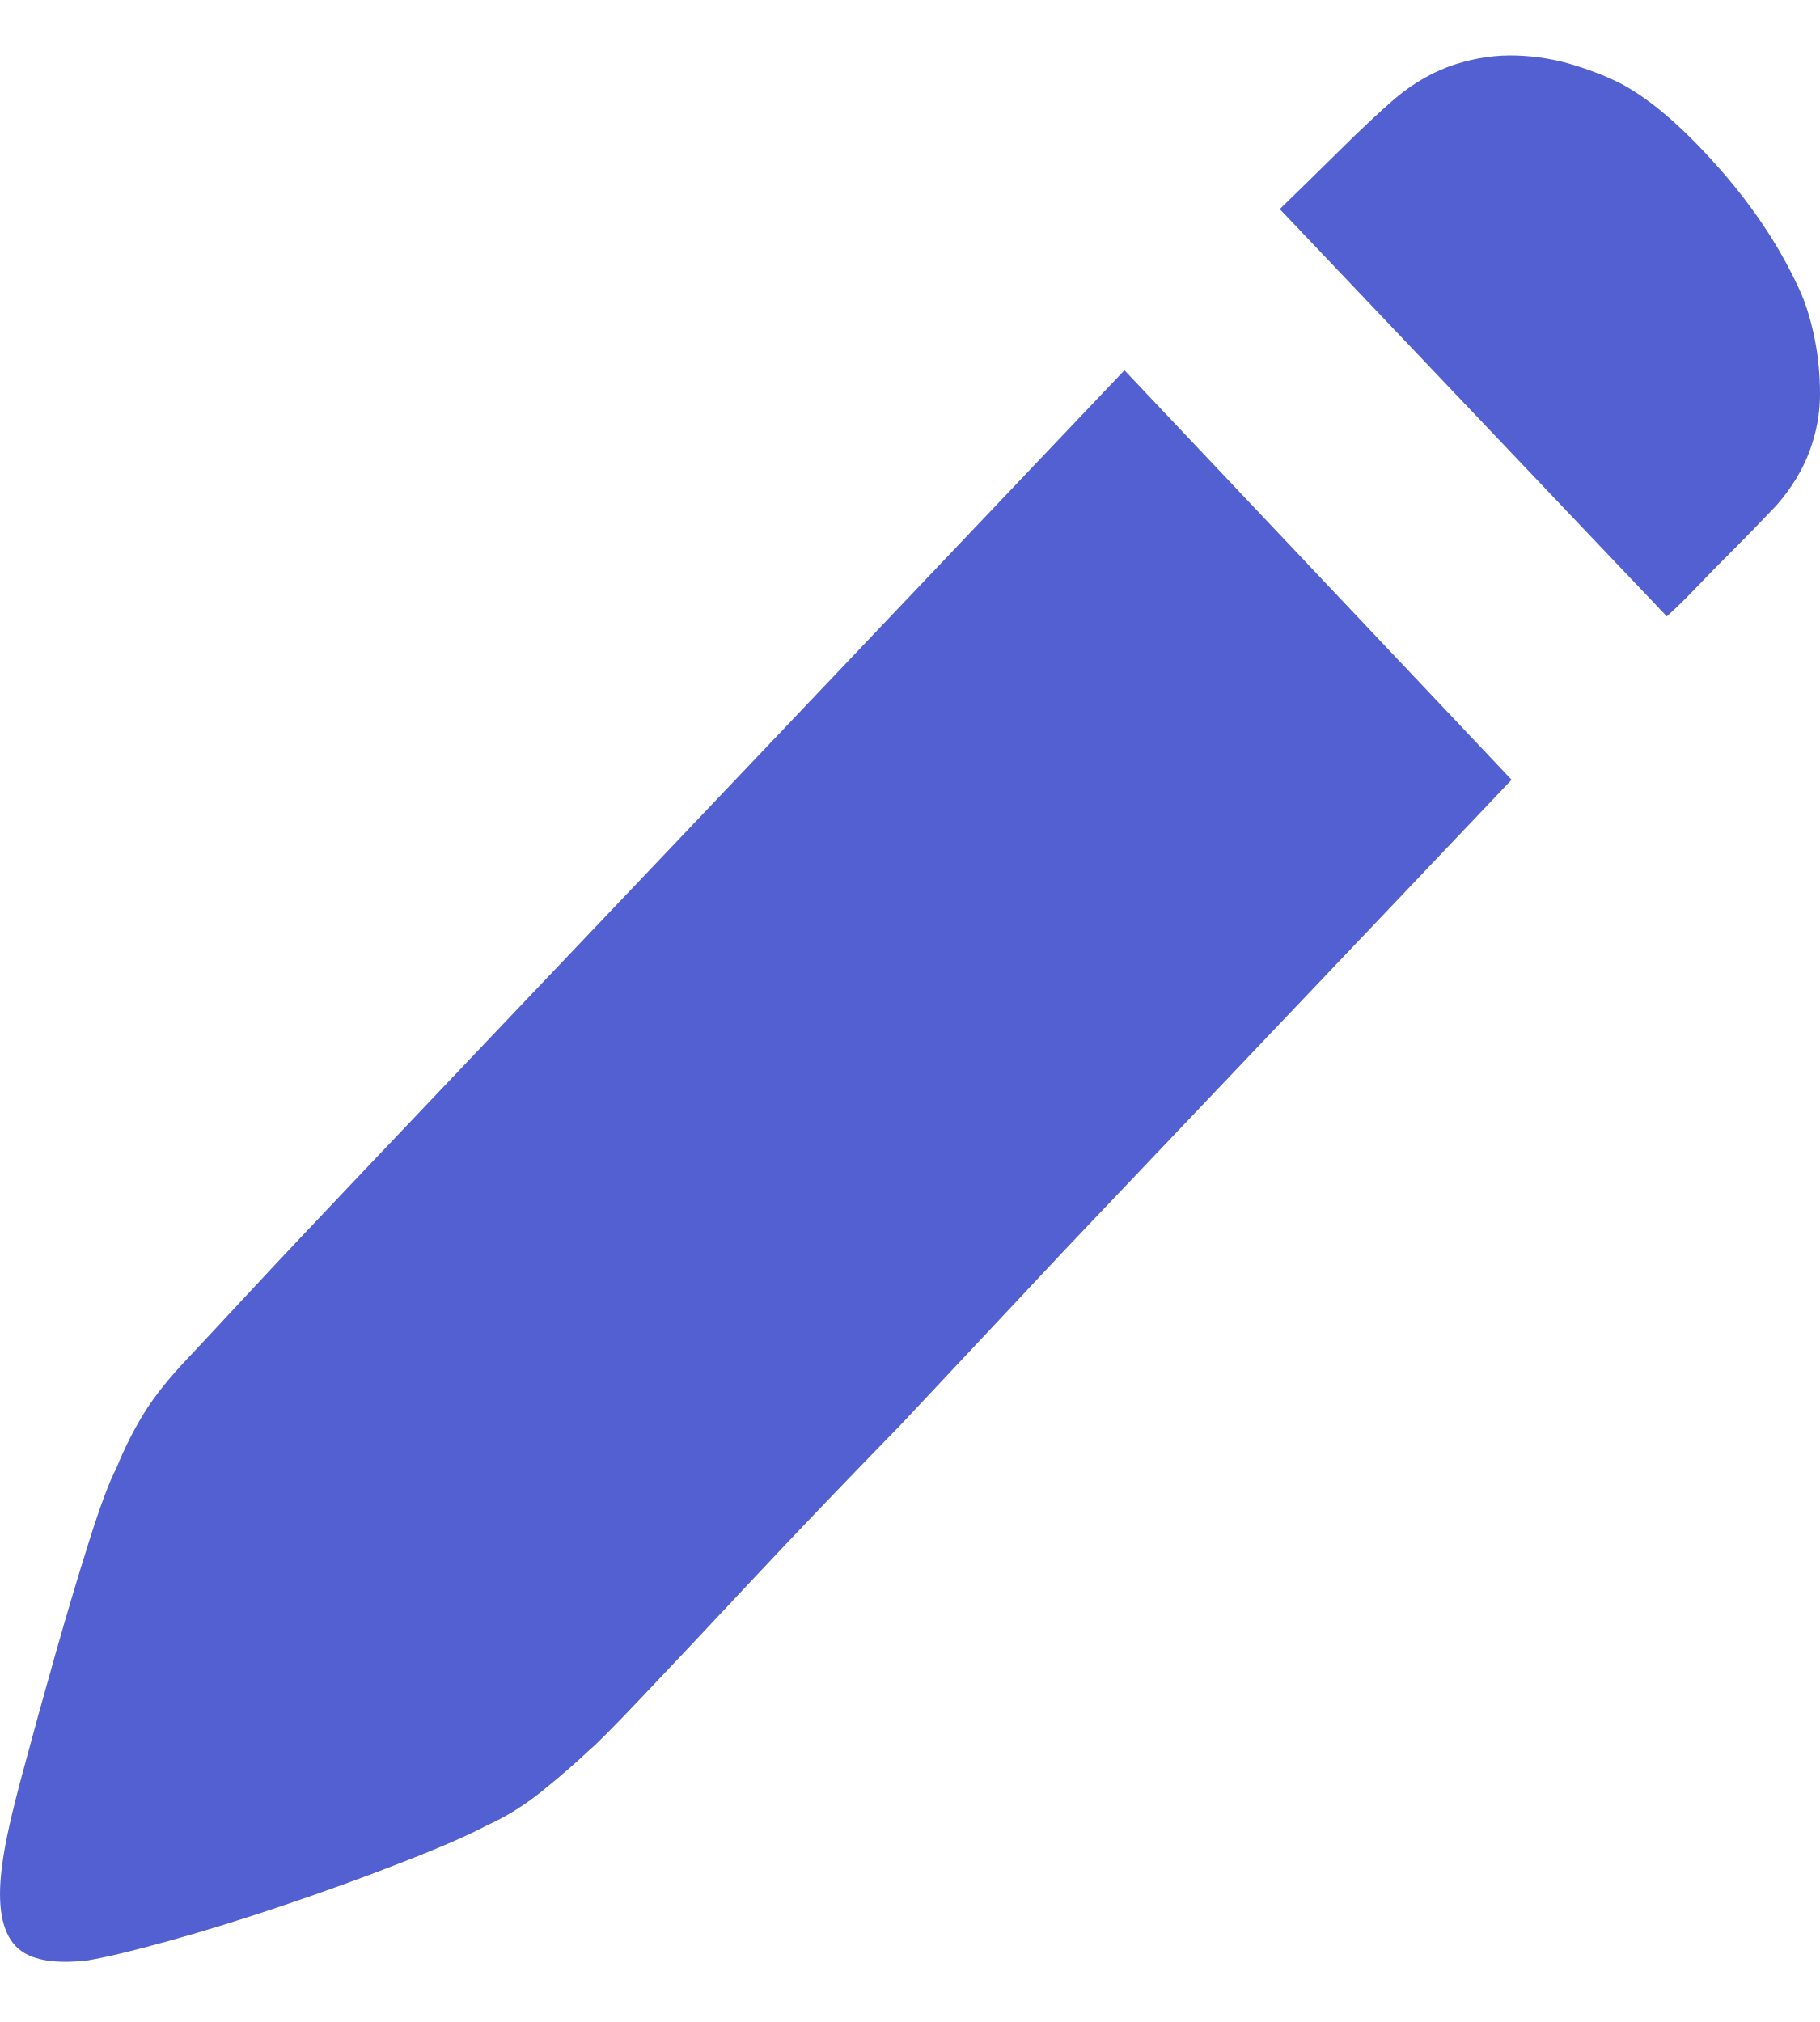
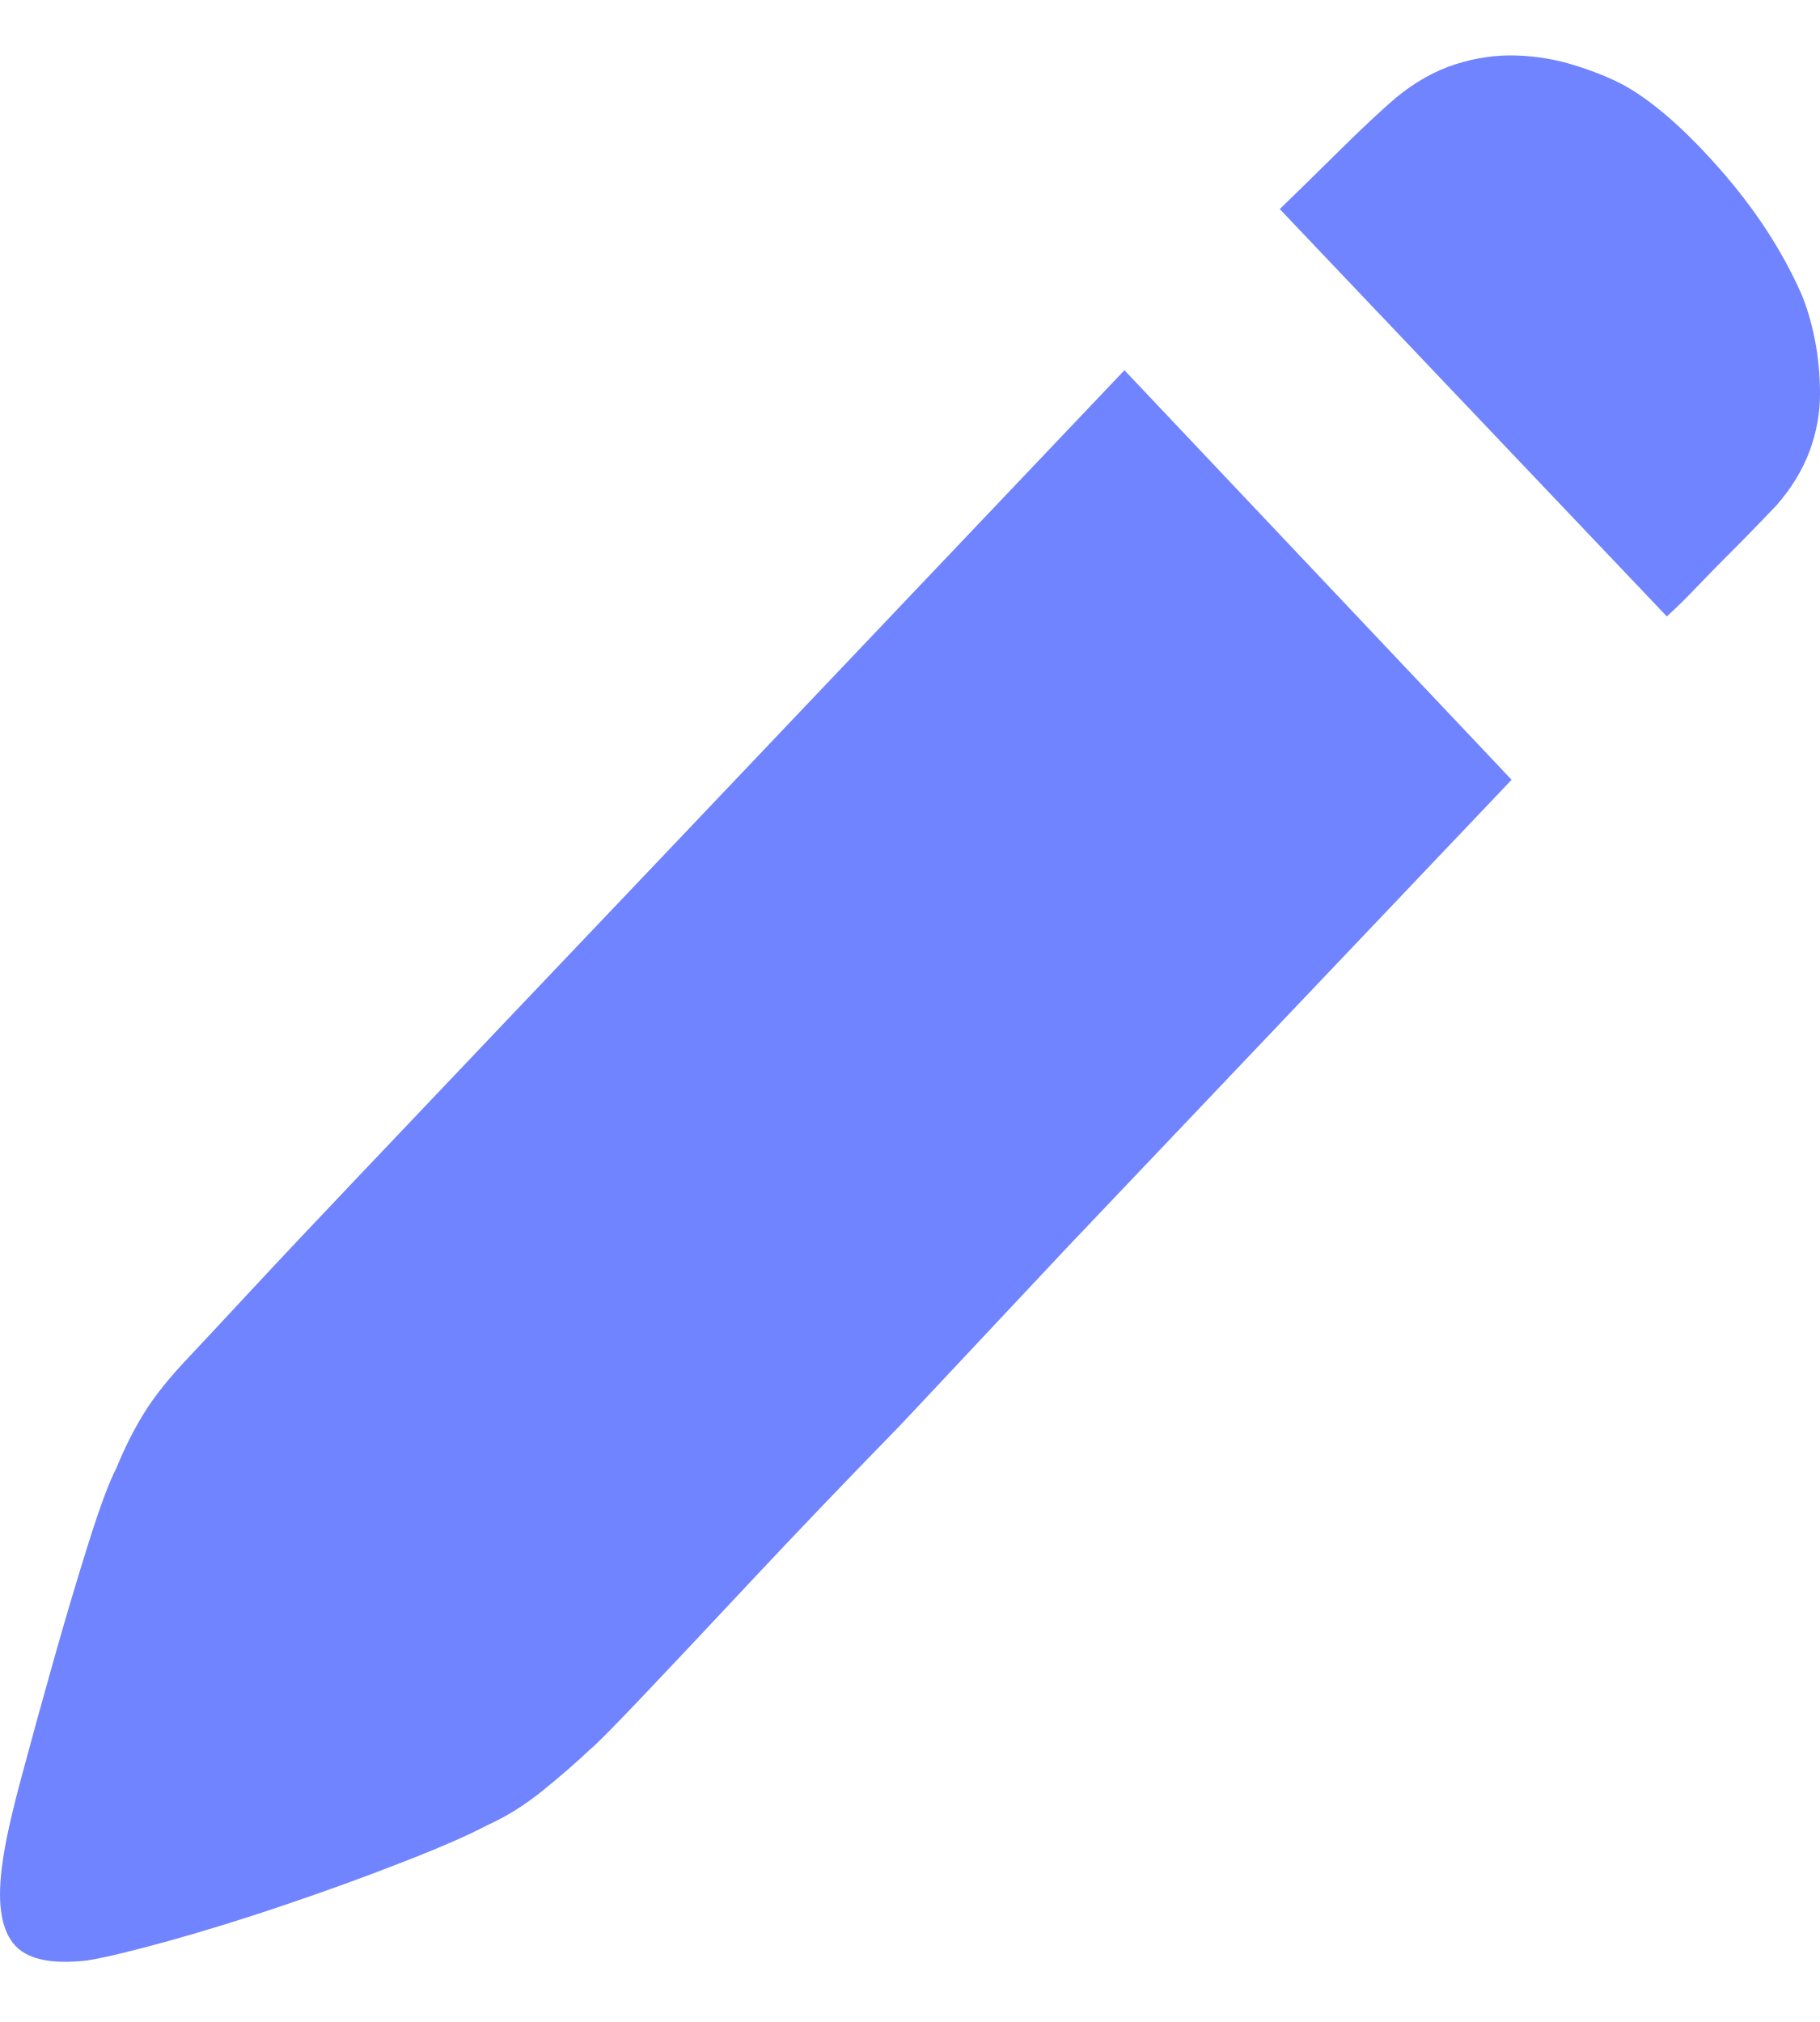
<svg xmlns="http://www.w3.org/2000/svg" width="18" height="20" viewBox="0 0 18 20" fill="none">
-   <path d="M17.816 2.908C17.87 3.037 17.915 3.188 17.949 3.36C17.983 3.533 18 3.712 18 3.899C18 4.086 17.966 4.273 17.898 4.459C17.829 4.646 17.72 4.826 17.57 4.998C17.406 5.17 17.26 5.321 17.13 5.45C17 5.58 16.888 5.695 16.792 5.795C16.683 5.91 16.581 6.011 16.485 6.097L12.657 2.068C12.82 1.91 13.015 1.719 13.24 1.497C13.465 1.274 13.653 1.098 13.803 0.969C13.994 0.811 14.192 0.7 14.397 0.635C14.602 0.57 14.803 0.542 15.001 0.549C15.199 0.556 15.39 0.588 15.574 0.646C15.758 0.703 15.919 0.768 16.055 0.84C16.342 0.998 16.659 1.274 17.007 1.669C17.355 2.064 17.625 2.477 17.816 2.908ZM1.868 13.423C1.95 13.336 2.141 13.132 2.441 12.809C2.741 12.485 3.117 12.087 3.567 11.613L5.061 10.04L6.72 8.295L11.121 3.662L14.95 7.713L10.548 12.345L8.91 14.091C8.364 14.651 7.873 15.164 7.436 15.631C6.999 16.098 6.638 16.482 6.351 16.784C6.065 17.085 5.894 17.258 5.839 17.301C5.703 17.43 5.546 17.567 5.369 17.71C5.191 17.854 5.007 17.969 4.816 18.055C4.625 18.156 4.345 18.278 3.976 18.421C3.608 18.565 3.222 18.705 2.82 18.841C2.417 18.978 2.035 19.096 1.673 19.197C1.312 19.297 1.042 19.362 0.865 19.391C0.496 19.434 0.25 19.377 0.128 19.218C0.005 19.061 -0.029 18.795 0.025 18.421C0.052 18.22 0.117 17.929 0.22 17.549C0.322 17.168 0.431 16.773 0.547 16.364C0.663 15.954 0.776 15.577 0.885 15.232C0.994 14.888 1.083 14.651 1.151 14.521C1.233 14.32 1.325 14.137 1.428 13.972C1.53 13.807 1.677 13.624 1.868 13.423Z" fill="#5260D1" />
+   <path d="M17.816 2.908C17.87 3.037 17.915 3.188 17.949 3.36C17.983 3.533 18 3.712 18 3.899C18 4.086 17.966 4.273 17.898 4.459C17.829 4.646 17.72 4.826 17.57 4.998C17.406 5.17 17.26 5.321 17.13 5.45C17 5.58 16.888 5.695 16.792 5.795C16.683 5.91 16.581 6.011 16.485 6.097L12.657 2.068C12.82 1.91 13.015 1.719 13.24 1.497C13.465 1.274 13.653 1.098 13.803 0.969C13.994 0.811 14.192 0.7 14.397 0.635C14.602 0.57 14.803 0.542 15.001 0.549C15.199 0.556 15.39 0.588 15.574 0.646C15.758 0.703 15.919 0.768 16.055 0.84C16.342 0.998 16.659 1.274 17.007 1.669C17.355 2.064 17.625 2.477 17.816 2.908ZM1.868 13.423C1.95 13.336 2.141 13.132 2.441 12.809C2.741 12.485 3.117 12.087 3.567 11.613L5.061 10.04L6.72 8.295L11.121 3.662L14.95 7.713L10.548 12.345L8.91 14.091C8.364 14.651 7.873 15.164 7.436 15.631C6.999 16.098 6.638 16.482 6.351 16.784C6.065 17.085 5.894 17.258 5.839 17.301C5.703 17.43 5.546 17.567 5.369 17.71C5.191 17.854 5.007 17.969 4.816 18.055C4.625 18.156 4.345 18.278 3.976 18.421C3.608 18.565 3.222 18.705 2.82 18.841C2.417 18.978 2.035 19.096 1.673 19.197C1.312 19.297 1.042 19.362 0.865 19.391C0.496 19.434 0.25 19.377 0.128 19.218C0.005 19.061 -0.029 18.795 0.025 18.421C0.052 18.22 0.117 17.929 0.22 17.549C0.322 17.168 0.431 16.773 0.547 16.364C0.663 15.954 0.776 15.577 0.885 15.232C0.994 14.888 1.083 14.651 1.151 14.521C1.233 14.32 1.325 14.137 1.428 13.972C1.53 13.807 1.677 13.624 1.868 13.423Z" fill="#7084ff" />
</svg>
